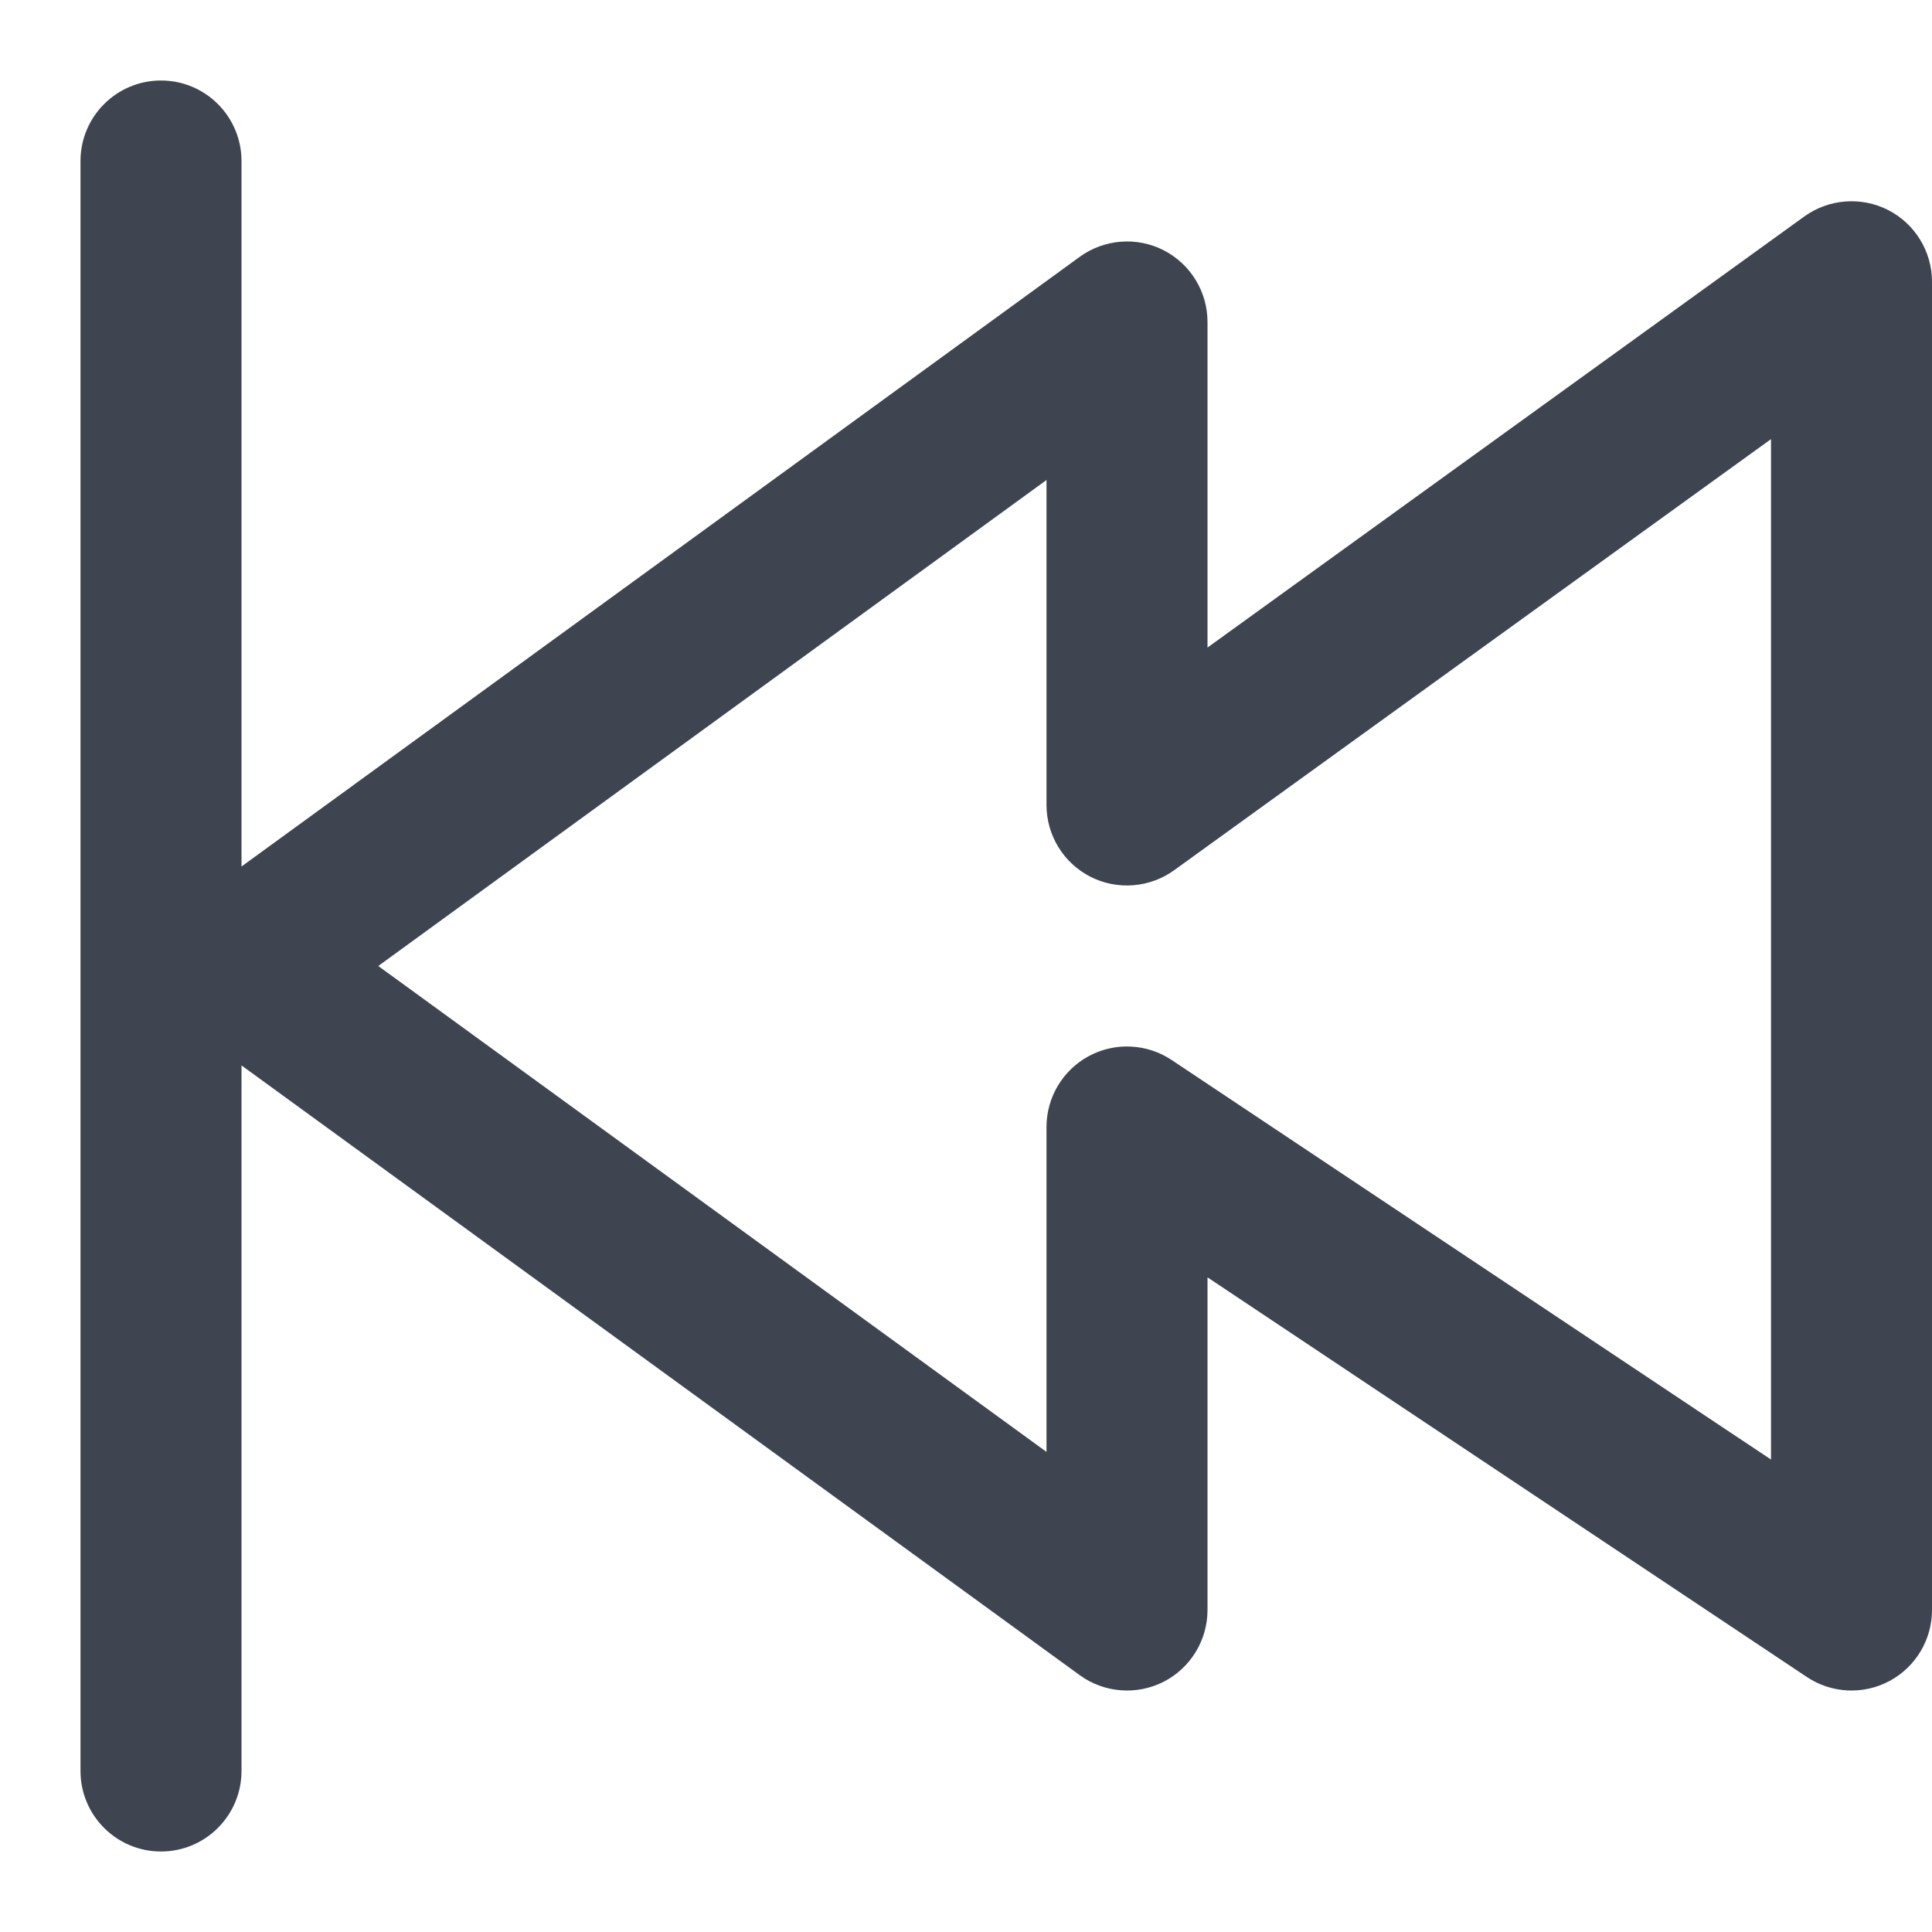
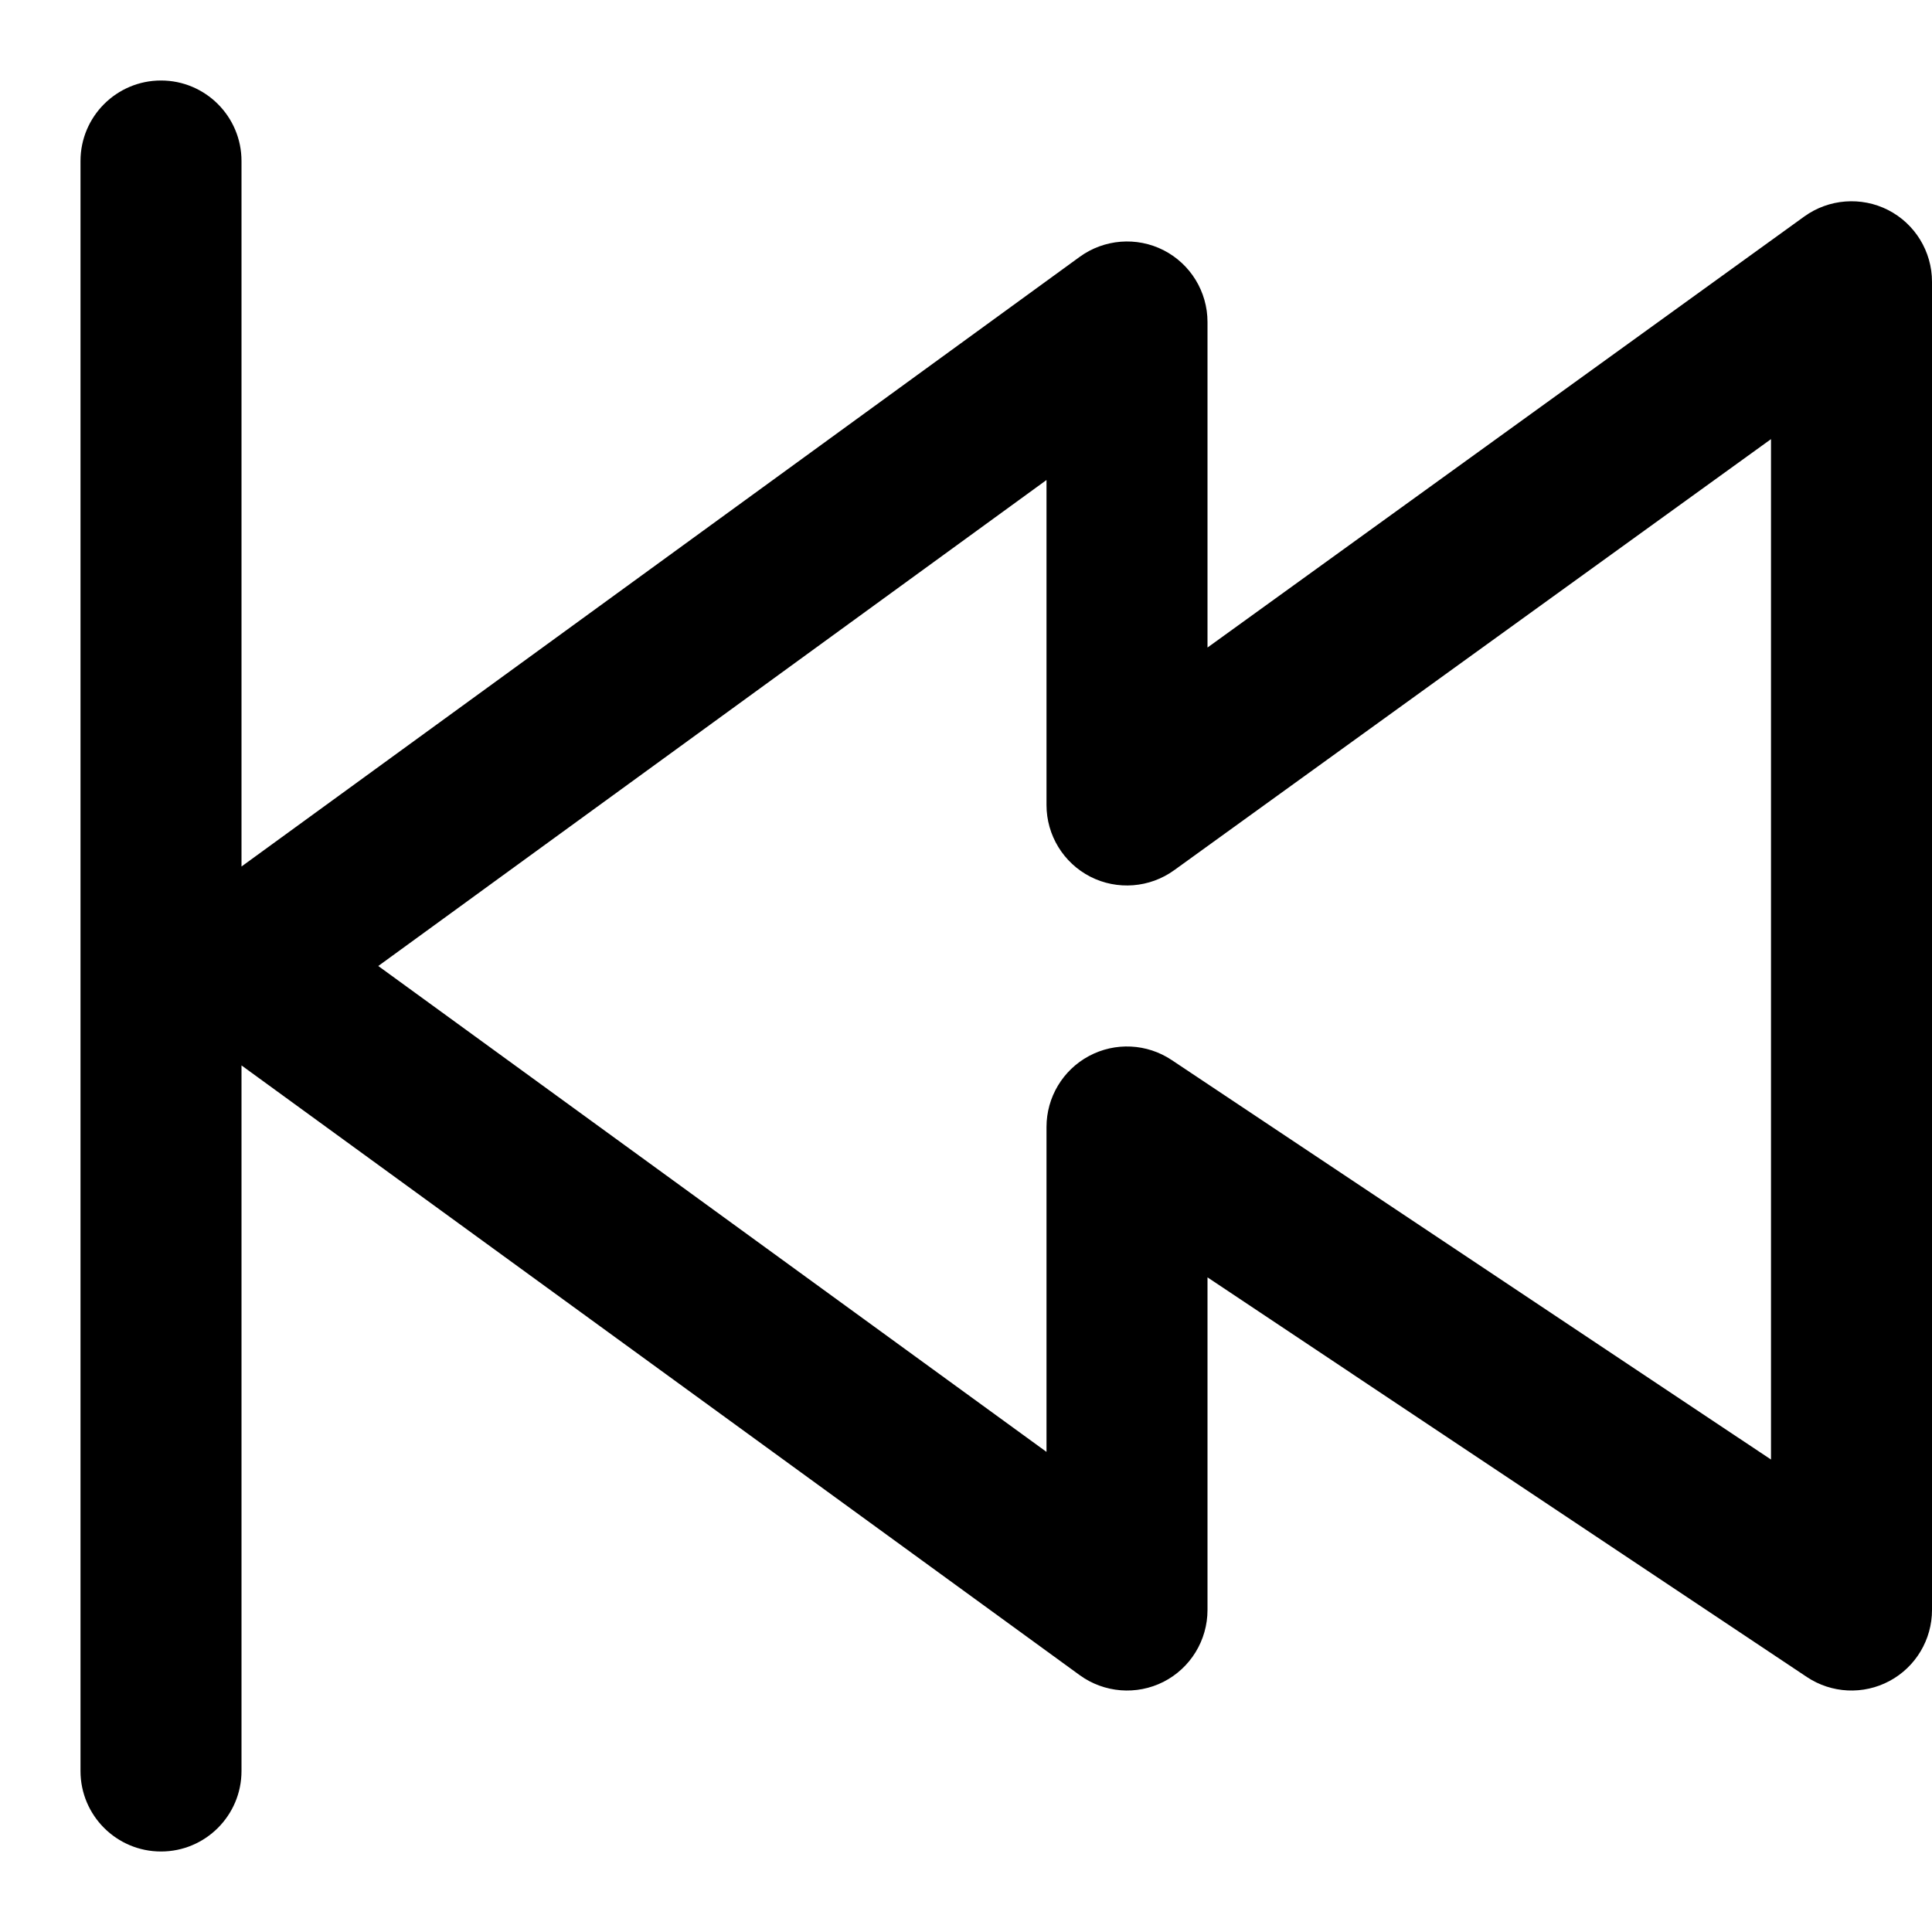
<svg xmlns="http://www.w3.org/2000/svg" width="24" height="24" viewBox="0 0 24 24" fill="none">
-   <path d="M1 22V2C1 1.448 1.448 1 2 1C2.552 1 3 1.448 3 2V10.764L13.412 3.191C13.716 2.97 14.119 2.938 14.454 3.108C14.789 3.279 15 3.624 15 4V8.044L22.414 2.689C22.718 2.47 23.121 2.439 23.455 2.609C23.789 2.78 24 3.124 24 3.5V20C24 20.369 23.797 20.708 23.472 20.882C23.147 21.056 22.752 21.037 22.445 20.832L15 15.868V20C15 20.376 14.789 20.721 14.454 20.892C14.119 21.062 13.716 21.03 13.412 20.809L3 13.235V22C3 22.552 2.552 23 2 23C1.448 23 1 22.552 1 22ZM14.586 10.81C14.282 11.03 13.879 11.061 13.545 10.891C13.211 10.72 13 10.376 13 10V5.963L4.699 12L13 18.036V14C13 13.631 13.203 13.292 13.528 13.118C13.853 12.944 14.248 12.963 14.555 13.168L22 18.131V5.455L14.586 10.81Z" fill="#3E4550" />
+   <path d="M1 22V2C1 1.448 1.448 1 2 1C2.552 1 3 1.448 3 2V10.764L13.412 3.191C13.716 2.97 14.119 2.938 14.454 3.108C14.789 3.279 15 3.624 15 4V8.044L22.414 2.689C22.718 2.47 23.121 2.439 23.455 2.609C23.789 2.78 24 3.124 24 3.5V20C24 20.369 23.797 20.708 23.472 20.882C23.147 21.056 22.752 21.037 22.445 20.832L15 15.868V20C15 20.376 14.789 20.721 14.454 20.892C14.119 21.062 13.716 21.03 13.412 20.809L3 13.235V22C3 22.552 2.552 23 2 23C1.448 23 1 22.552 1 22ZM14.586 10.81C14.282 11.03 13.879 11.061 13.545 10.891C13.211 10.72 13 10.376 13 10V5.963L4.699 12L13 18.036V14C13 13.631 13.203 13.292 13.528 13.118C13.853 12.944 14.248 12.963 14.555 13.168L22 18.131V5.455L14.586 10.81Z" fill="currentColor" />
</svg>
